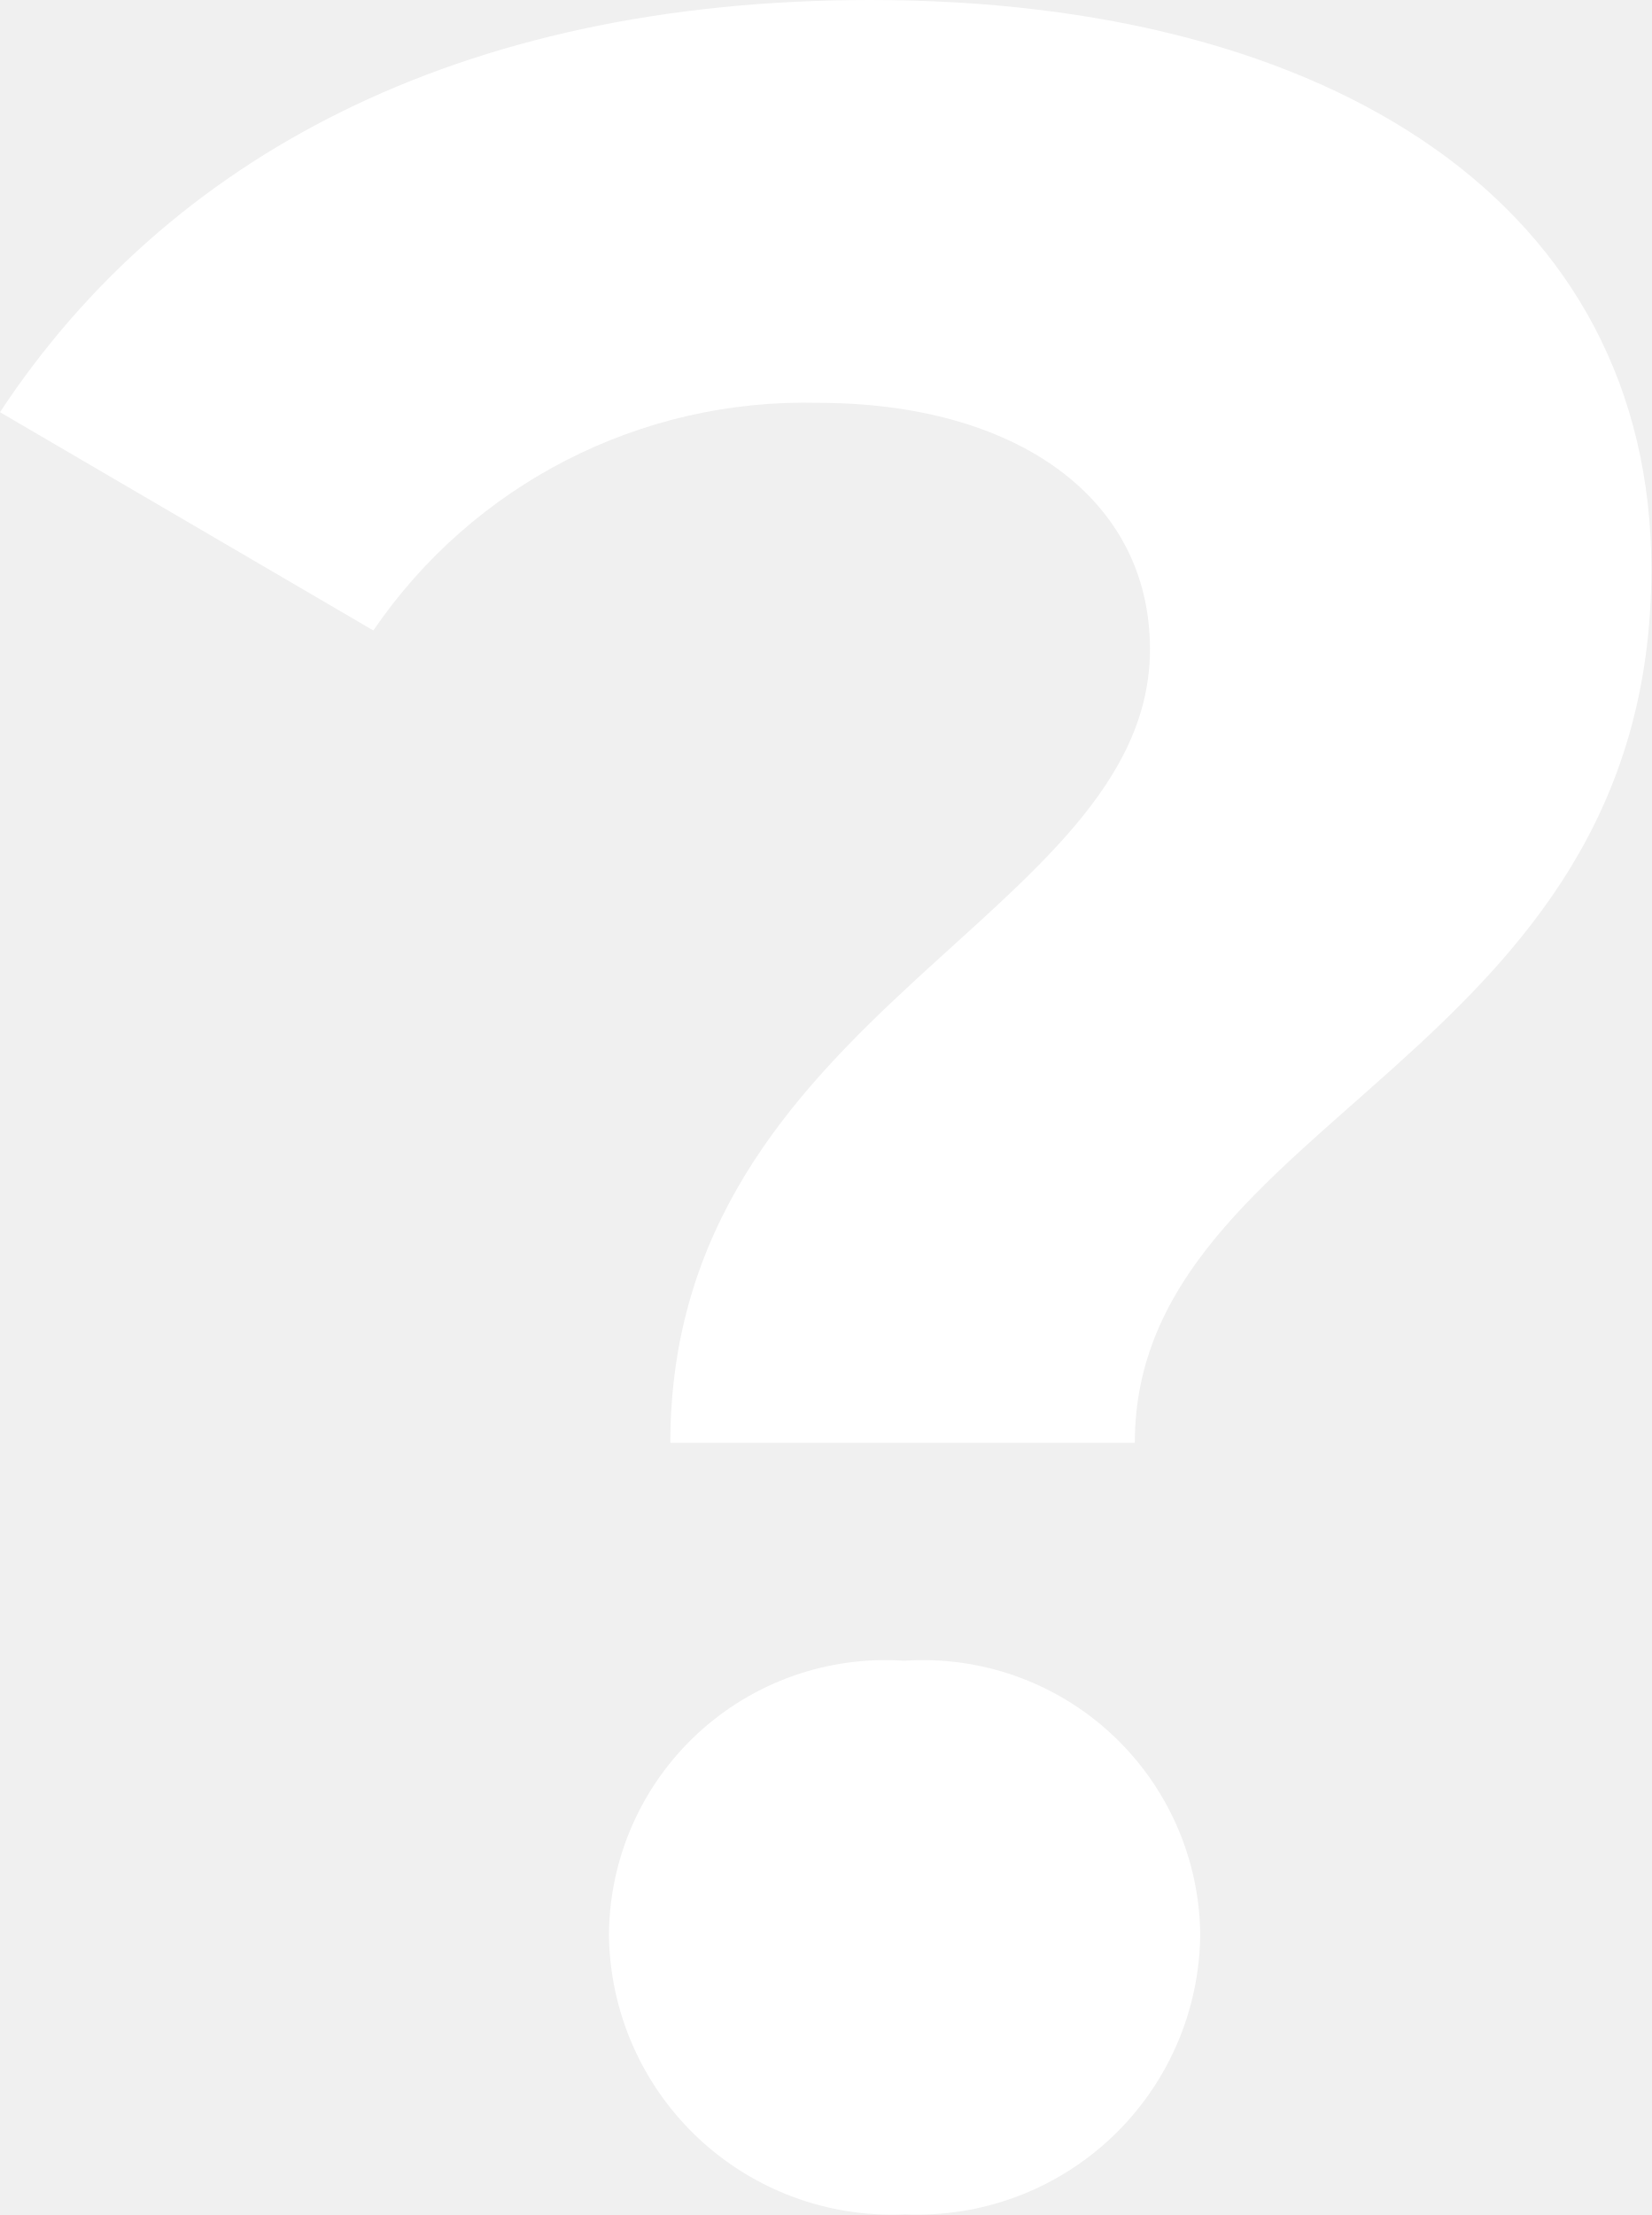
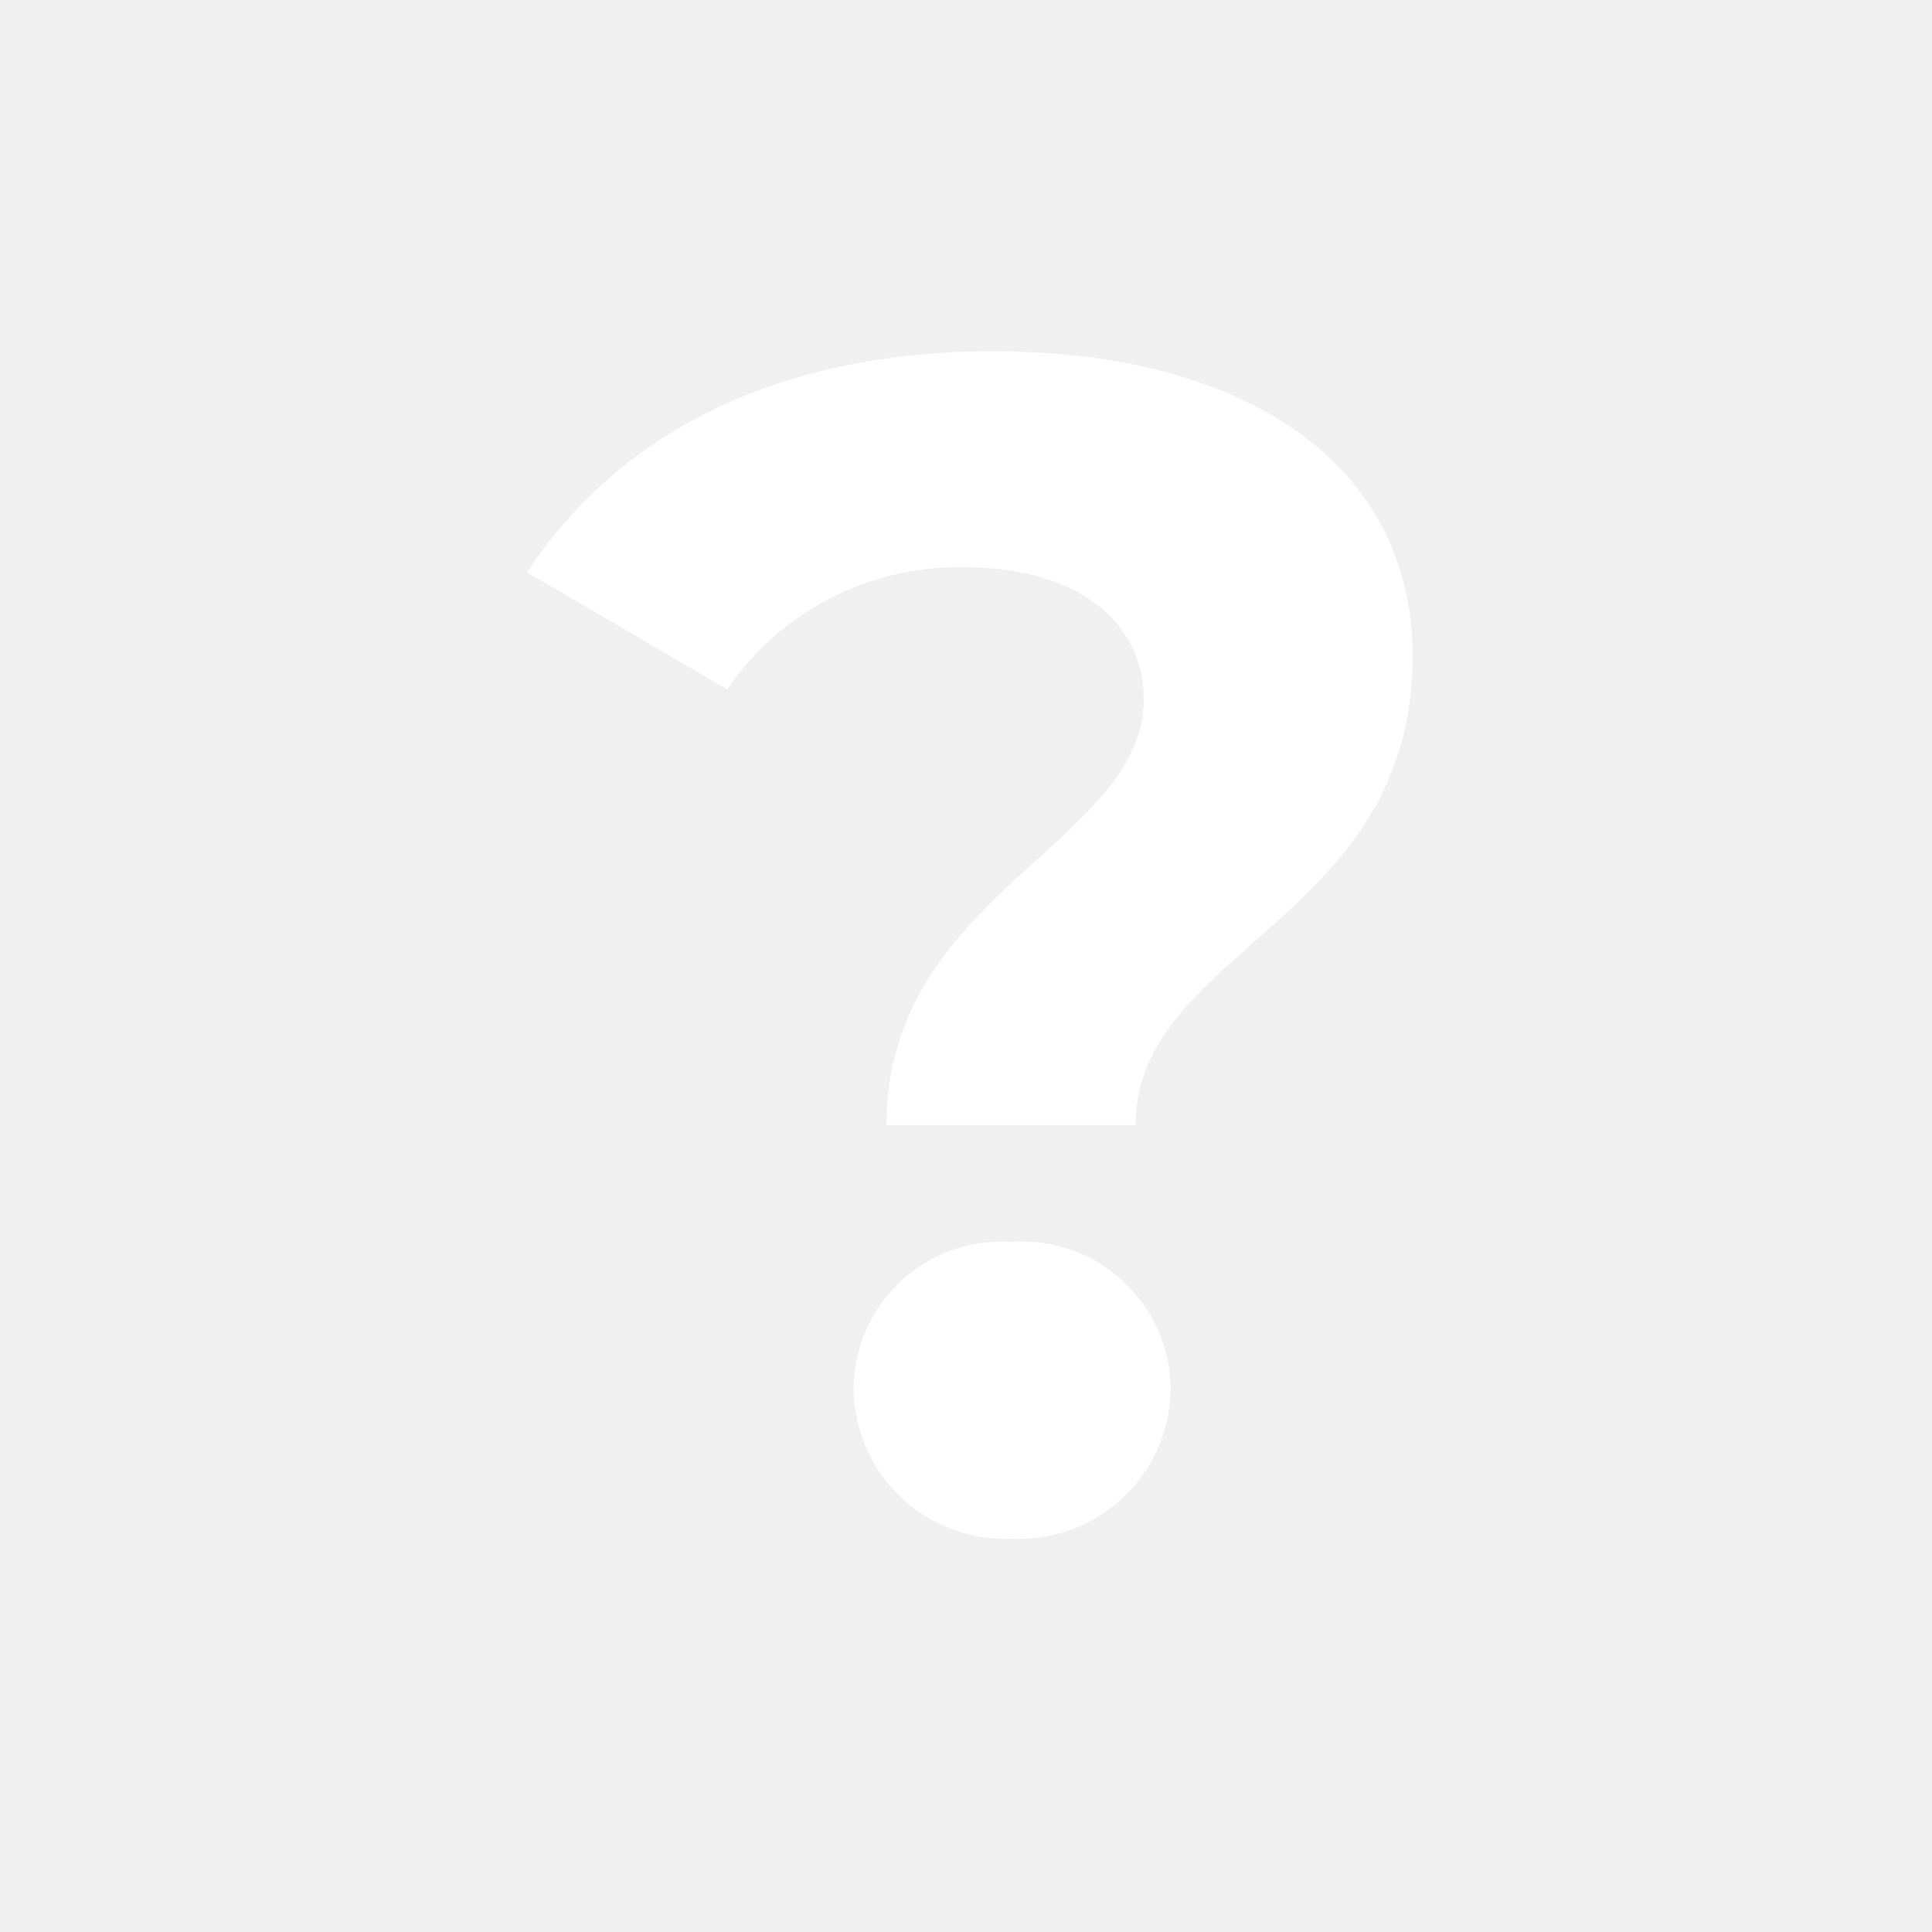
- <svg xmlns="http://www.w3.org/2000/svg" width="20.173" height="27.052" viewBox="0 0 20.173 27.052">
-   <defs>
-     <style>.a{fill:#fff;}</style>
-   </defs>
-   <path class="a" d="M14.048,7.928c0-1.841-1.629-3.008-4.056-3.008A6.375,6.375,0,0,0,4.561,7.7L0,5.034C2.031,1.955,5.561,0,10.632,0c5.658,0,9.541,2.52,9.541,6.951,0,6.011-6.31,6.685-6.31,10.67H8.189C8.189,12.359,14.048,11.2,14.048,7.928Zm-6.609,15.7a3.374,3.374,0,0,1,3.606-3.345,3.386,3.386,0,0,1,3.617,3.345,3.454,3.454,0,0,1-3.606,3.416,3.454,3.454,0,0,1-3.617-3.416Z" />
+ <svg xmlns="http://www.w3.org/2000/svg" width="44" height="44" viewBox="0 0 44 44">
+   <g id="Group_257" data-name="Group 257" transform="translate(-5291 -4266)">
+     <rect id="Rectangle_138" data-name="Rectangle 138" width="44" height="44" transform="translate(5291 4266)" fill="none" />
+     <path id="technical-other" d="M14.048,7.928c0-1.841-1.629-3.008-4.056-3.008A6.375,6.375,0,0,0,4.561,7.7L0,5.034C2.031,1.955,5.561,0,10.632,0c5.658,0,9.541,2.52,9.541,6.951,0,6.011-6.31,6.685-6.31,10.67H8.189C8.189,12.359,14.048,11.2,14.048,7.928Zm-6.609,15.7a3.374,3.374,0,0,1,3.606-3.345,3.386,3.386,0,0,1,3.617,3.345,3.454,3.454,0,0,1-3.606,3.416,3.454,3.454,0,0,1-3.617-3.416Z" transform="translate(5303 4274)" fill="#fff" />
+   </g>
</svg>
